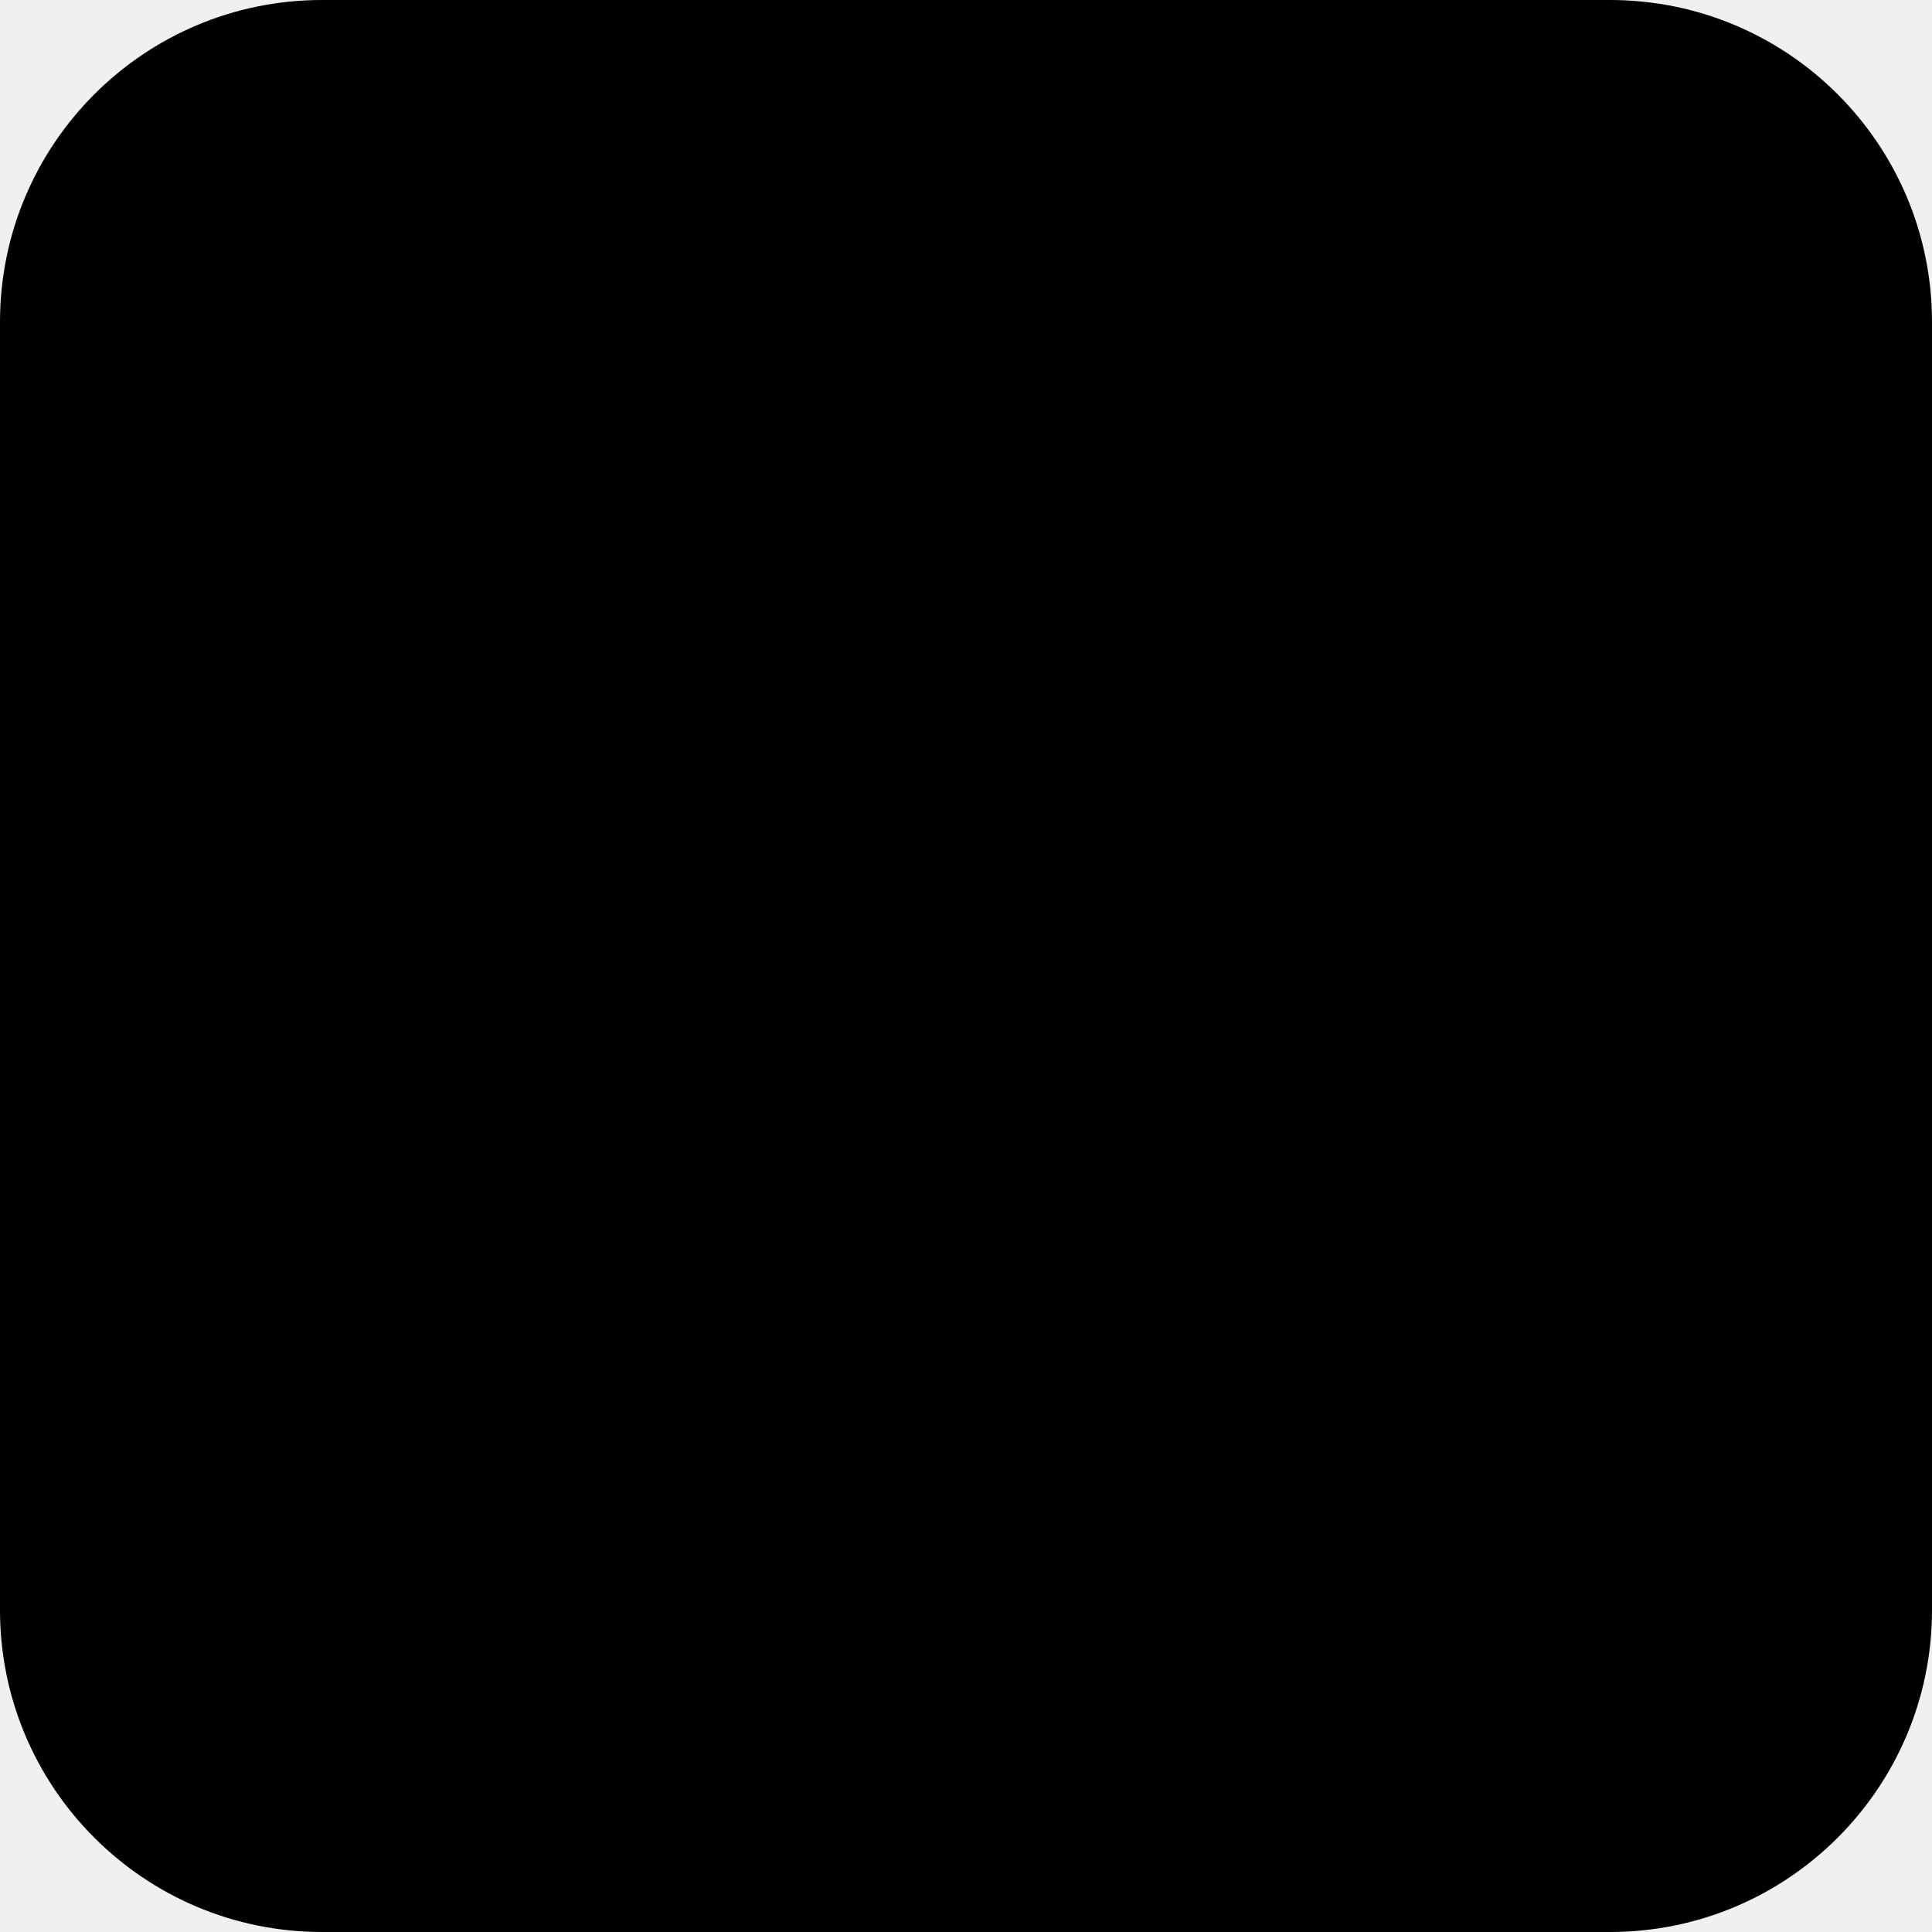
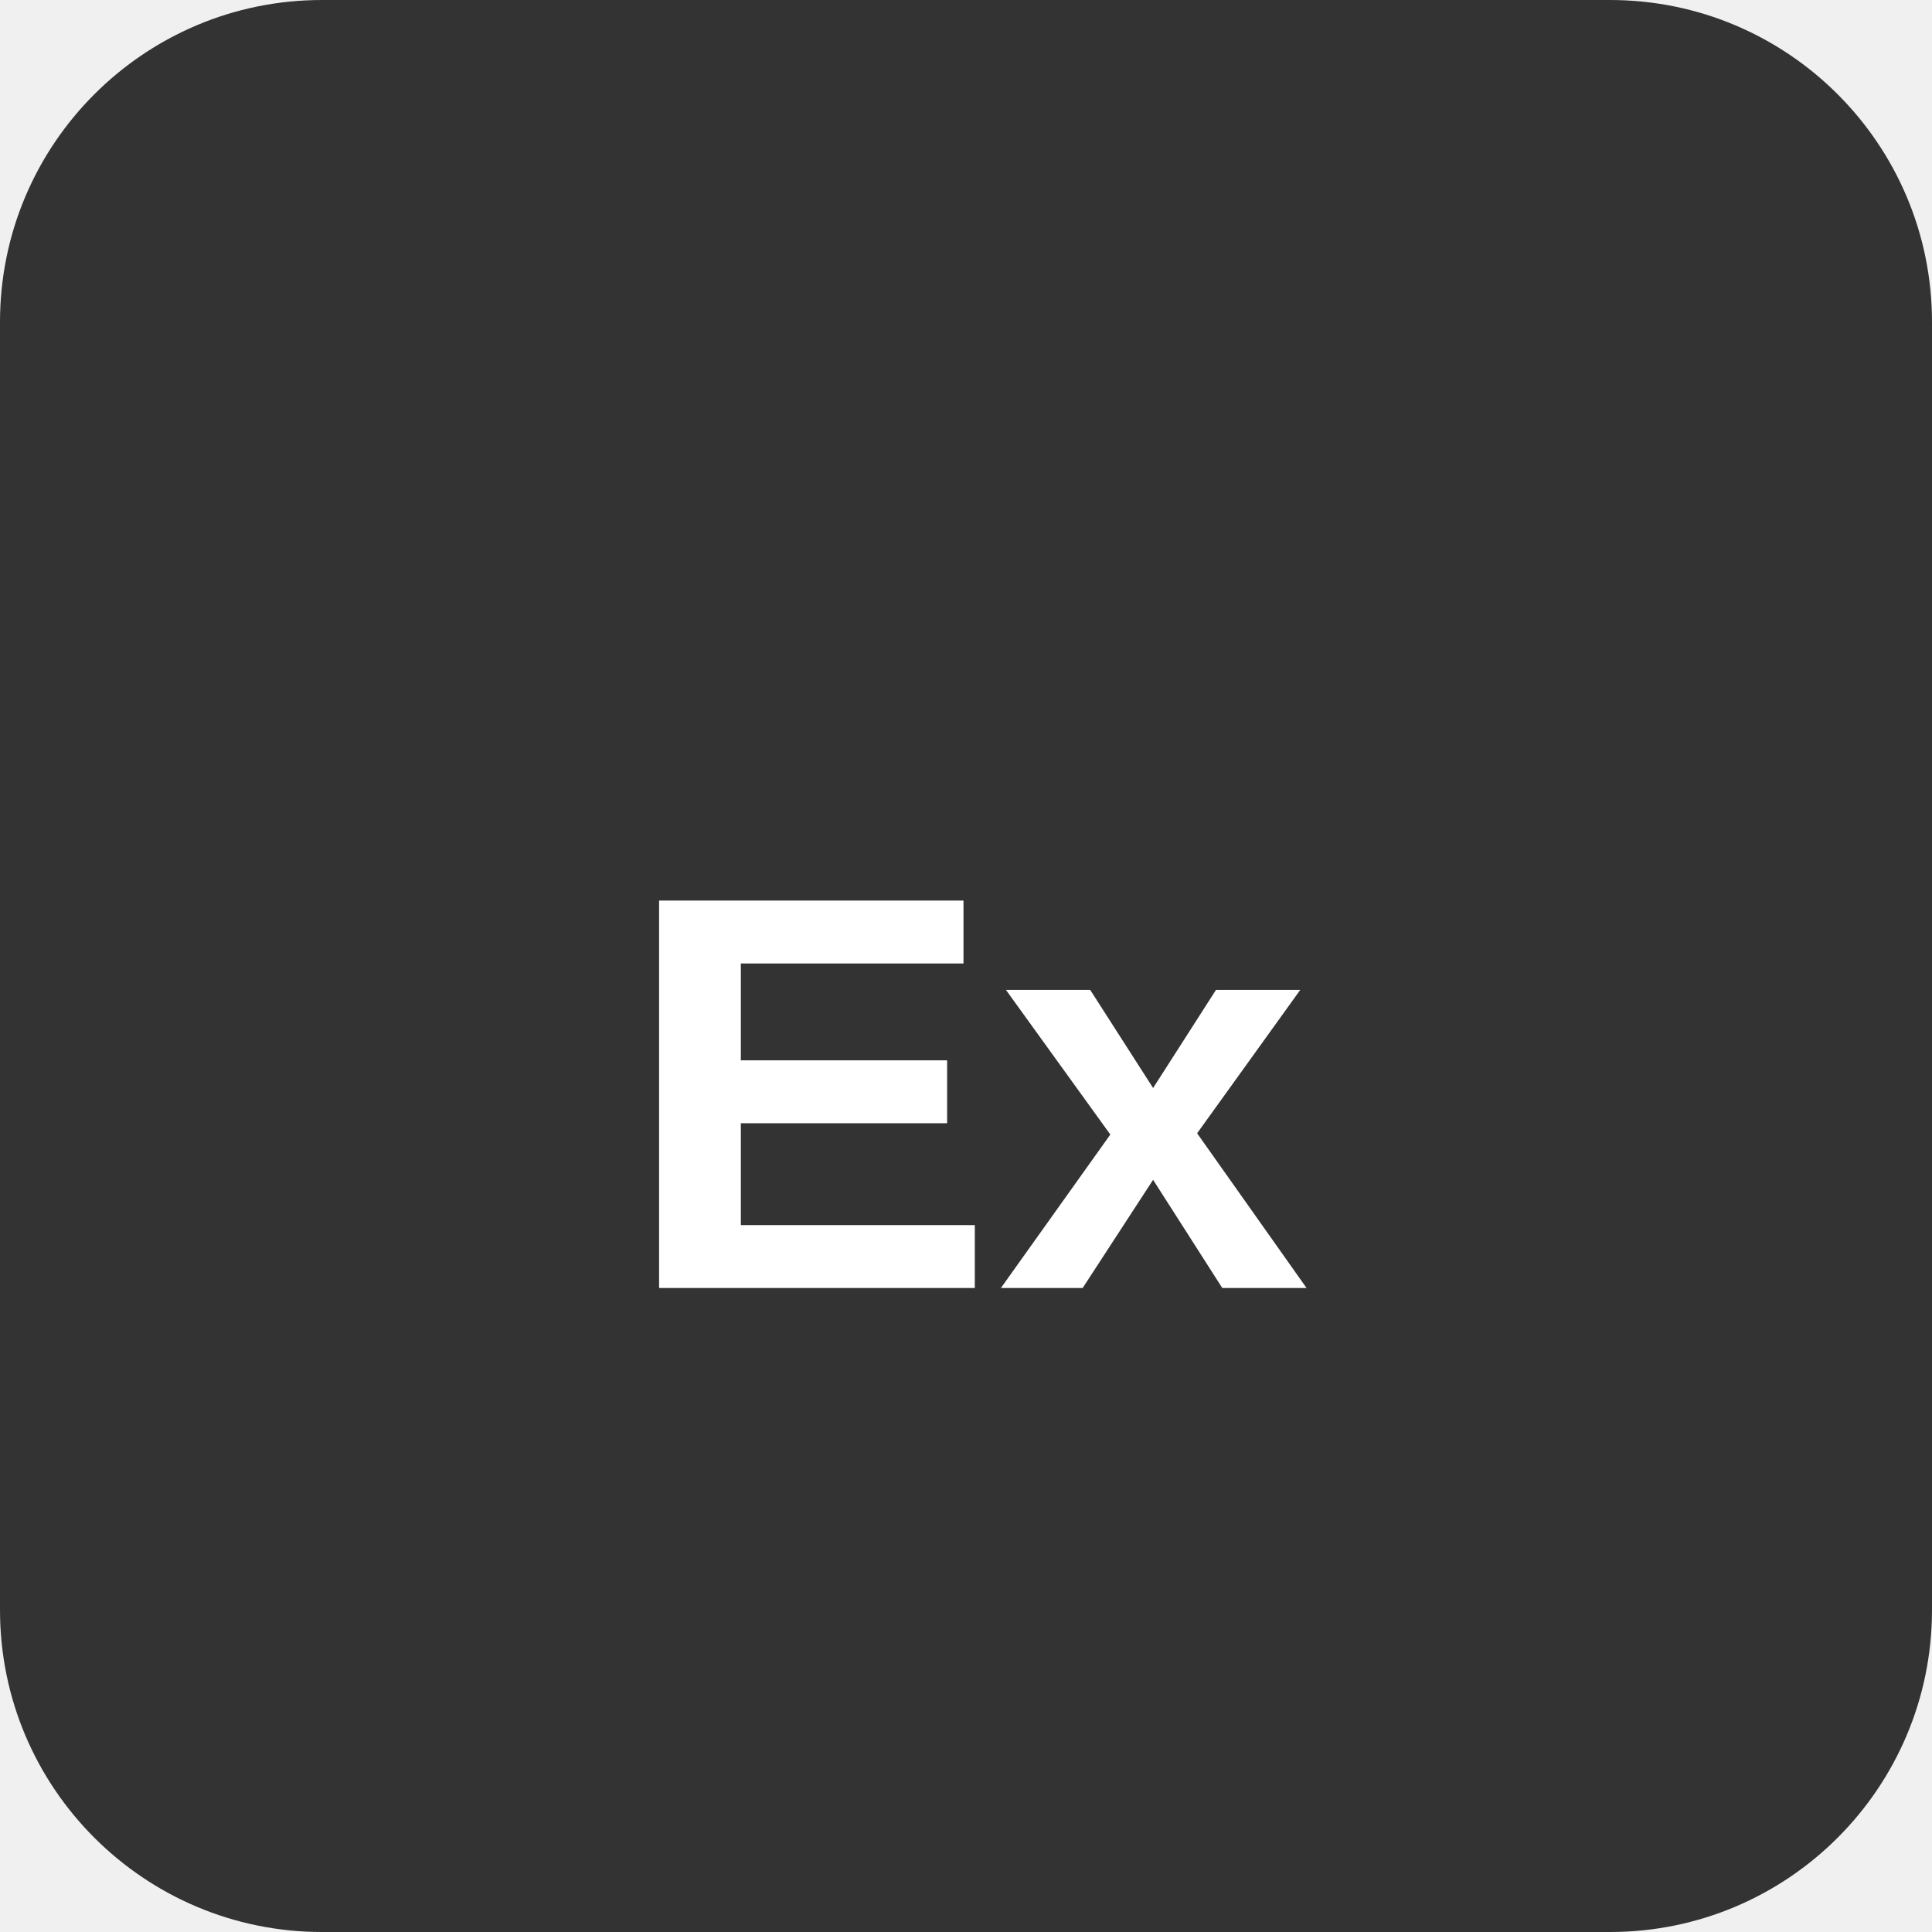
<svg xmlns="http://www.w3.org/2000/svg" viewBox="0 0 24 24">
-   <rect width="24" height="24" rx="4" fill="%23333" />
-   <text x="12" y="16" font-size="7" font-family="Arial" font-weight="bold" fill="%23fff" text-anchor="middle">Ex</text>
+   <rect width="24" height="24" rx="4" fill="#333" />
+   <text x="12" y="16" font-size="7" font-family="Arial" font-weight="bold" fill="#fff" text-anchor="middle">Ex</text>
</svg>
